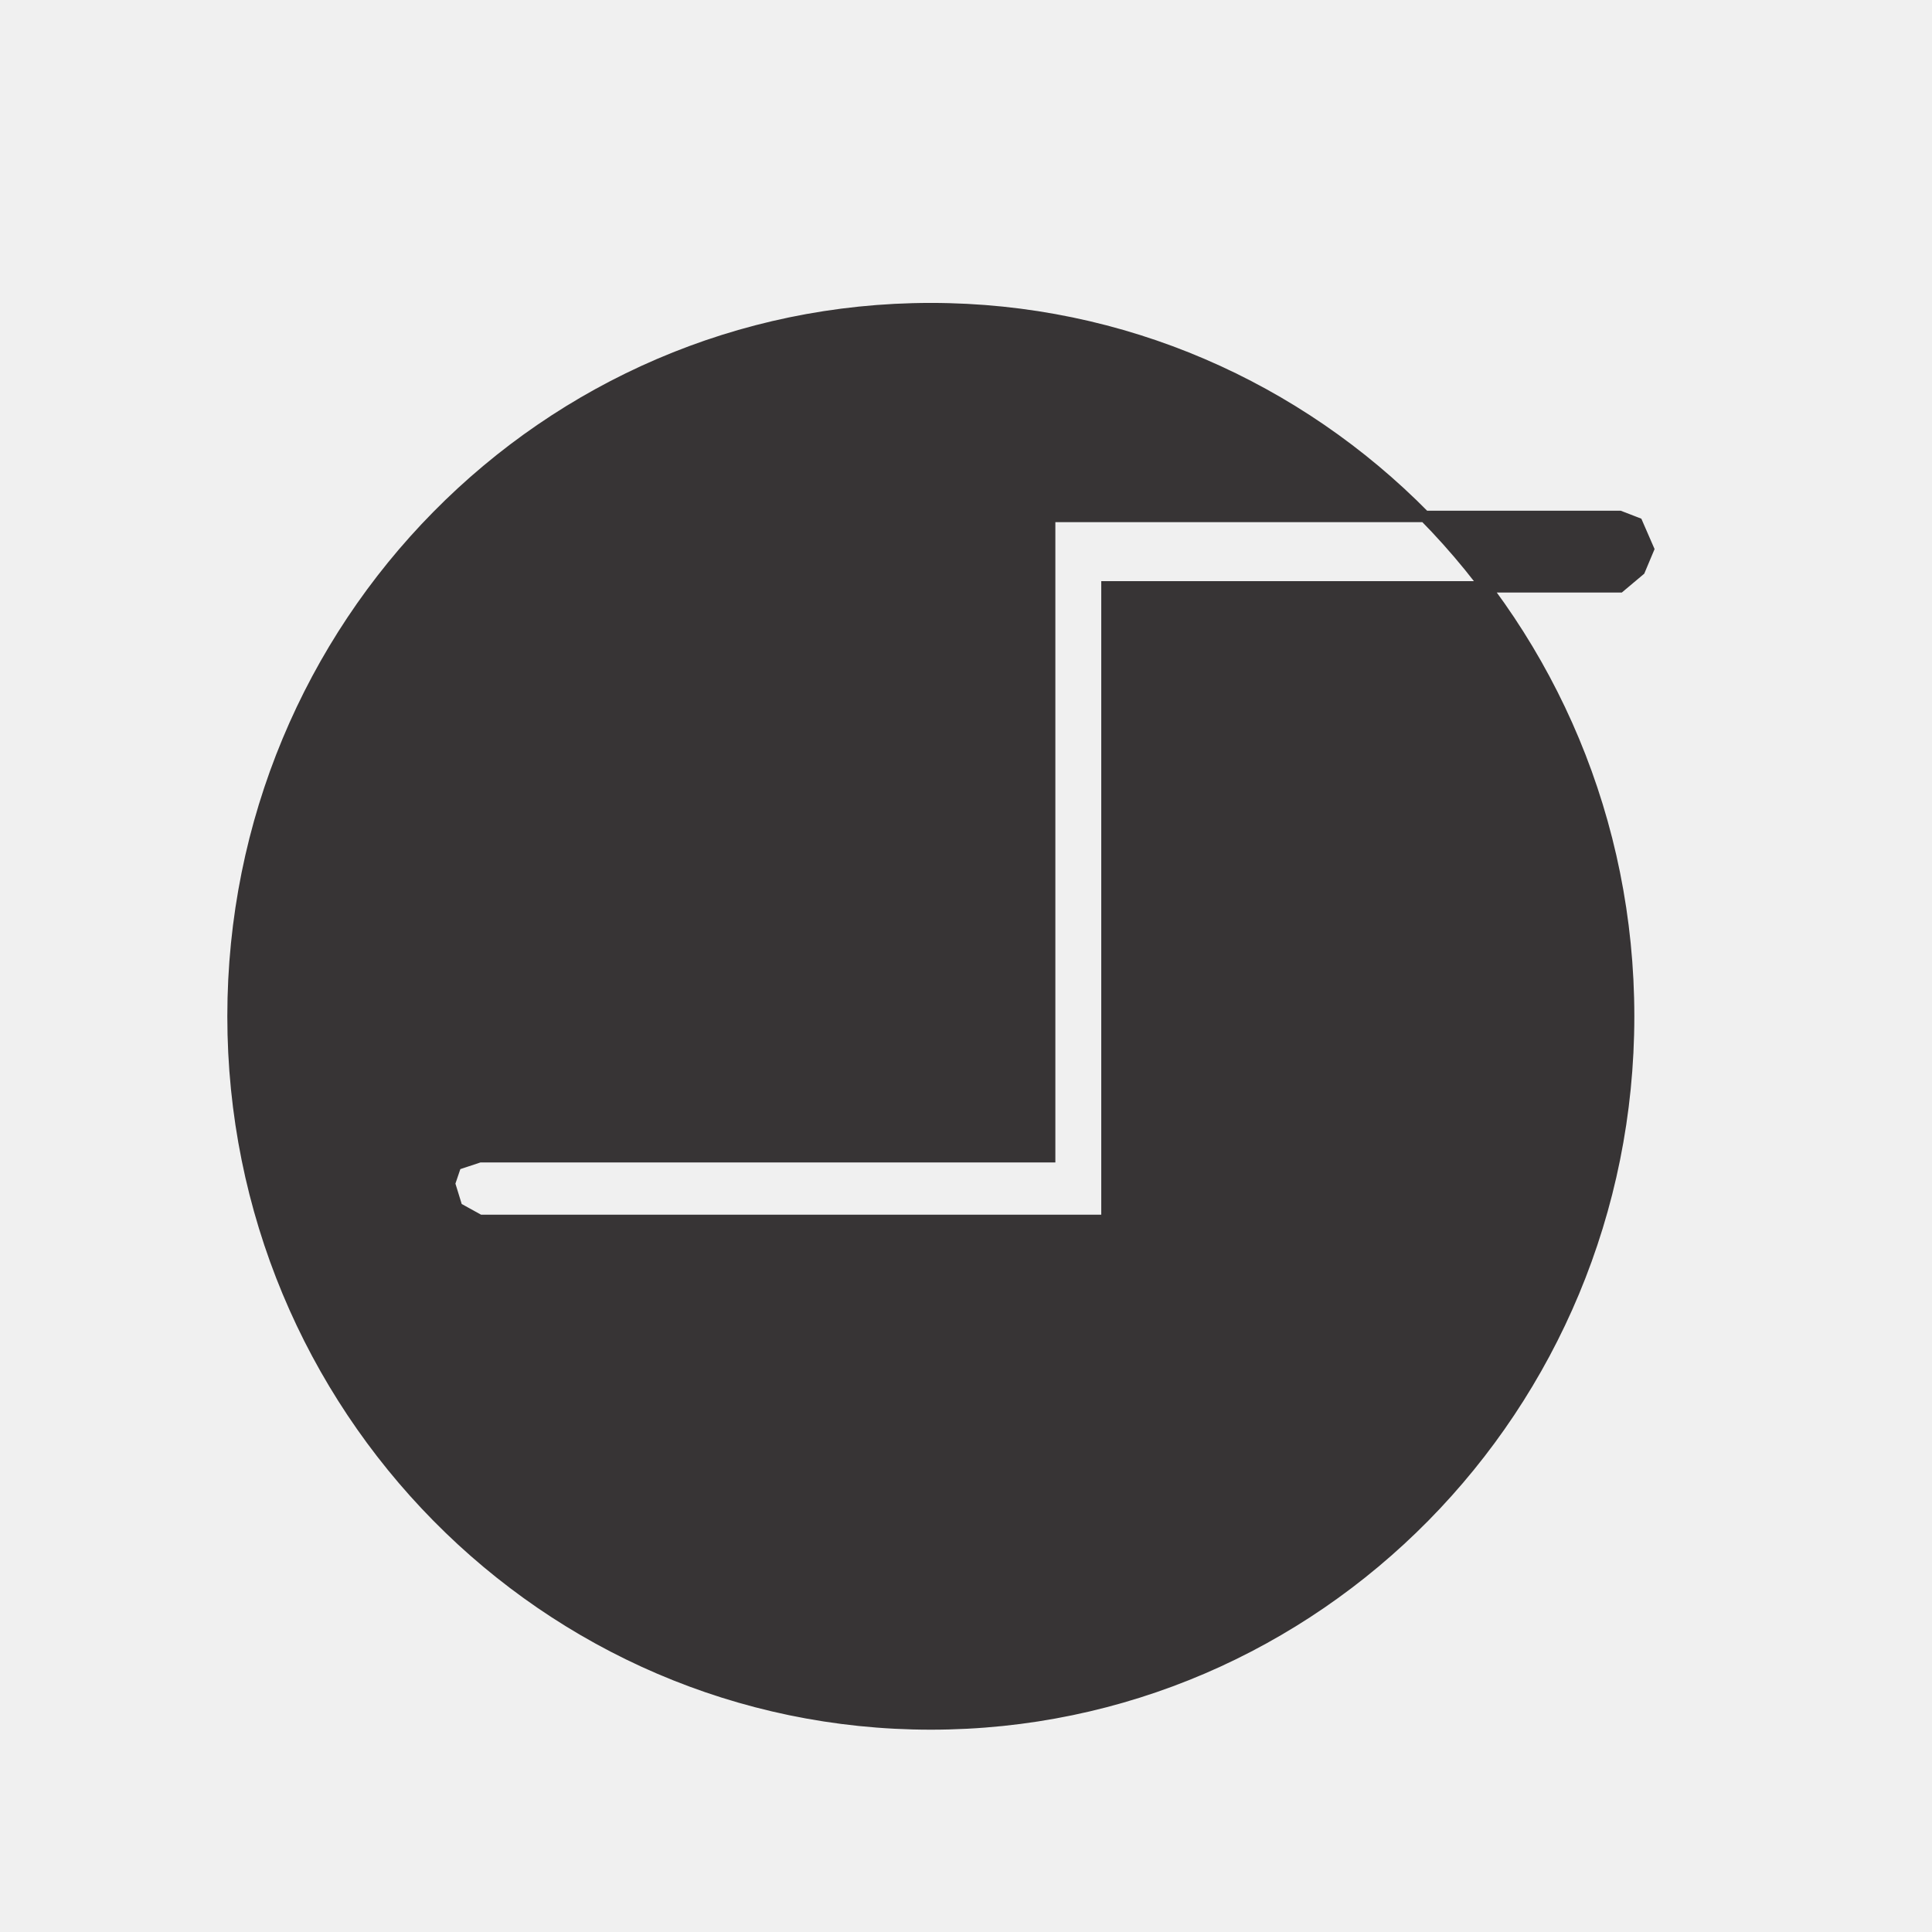
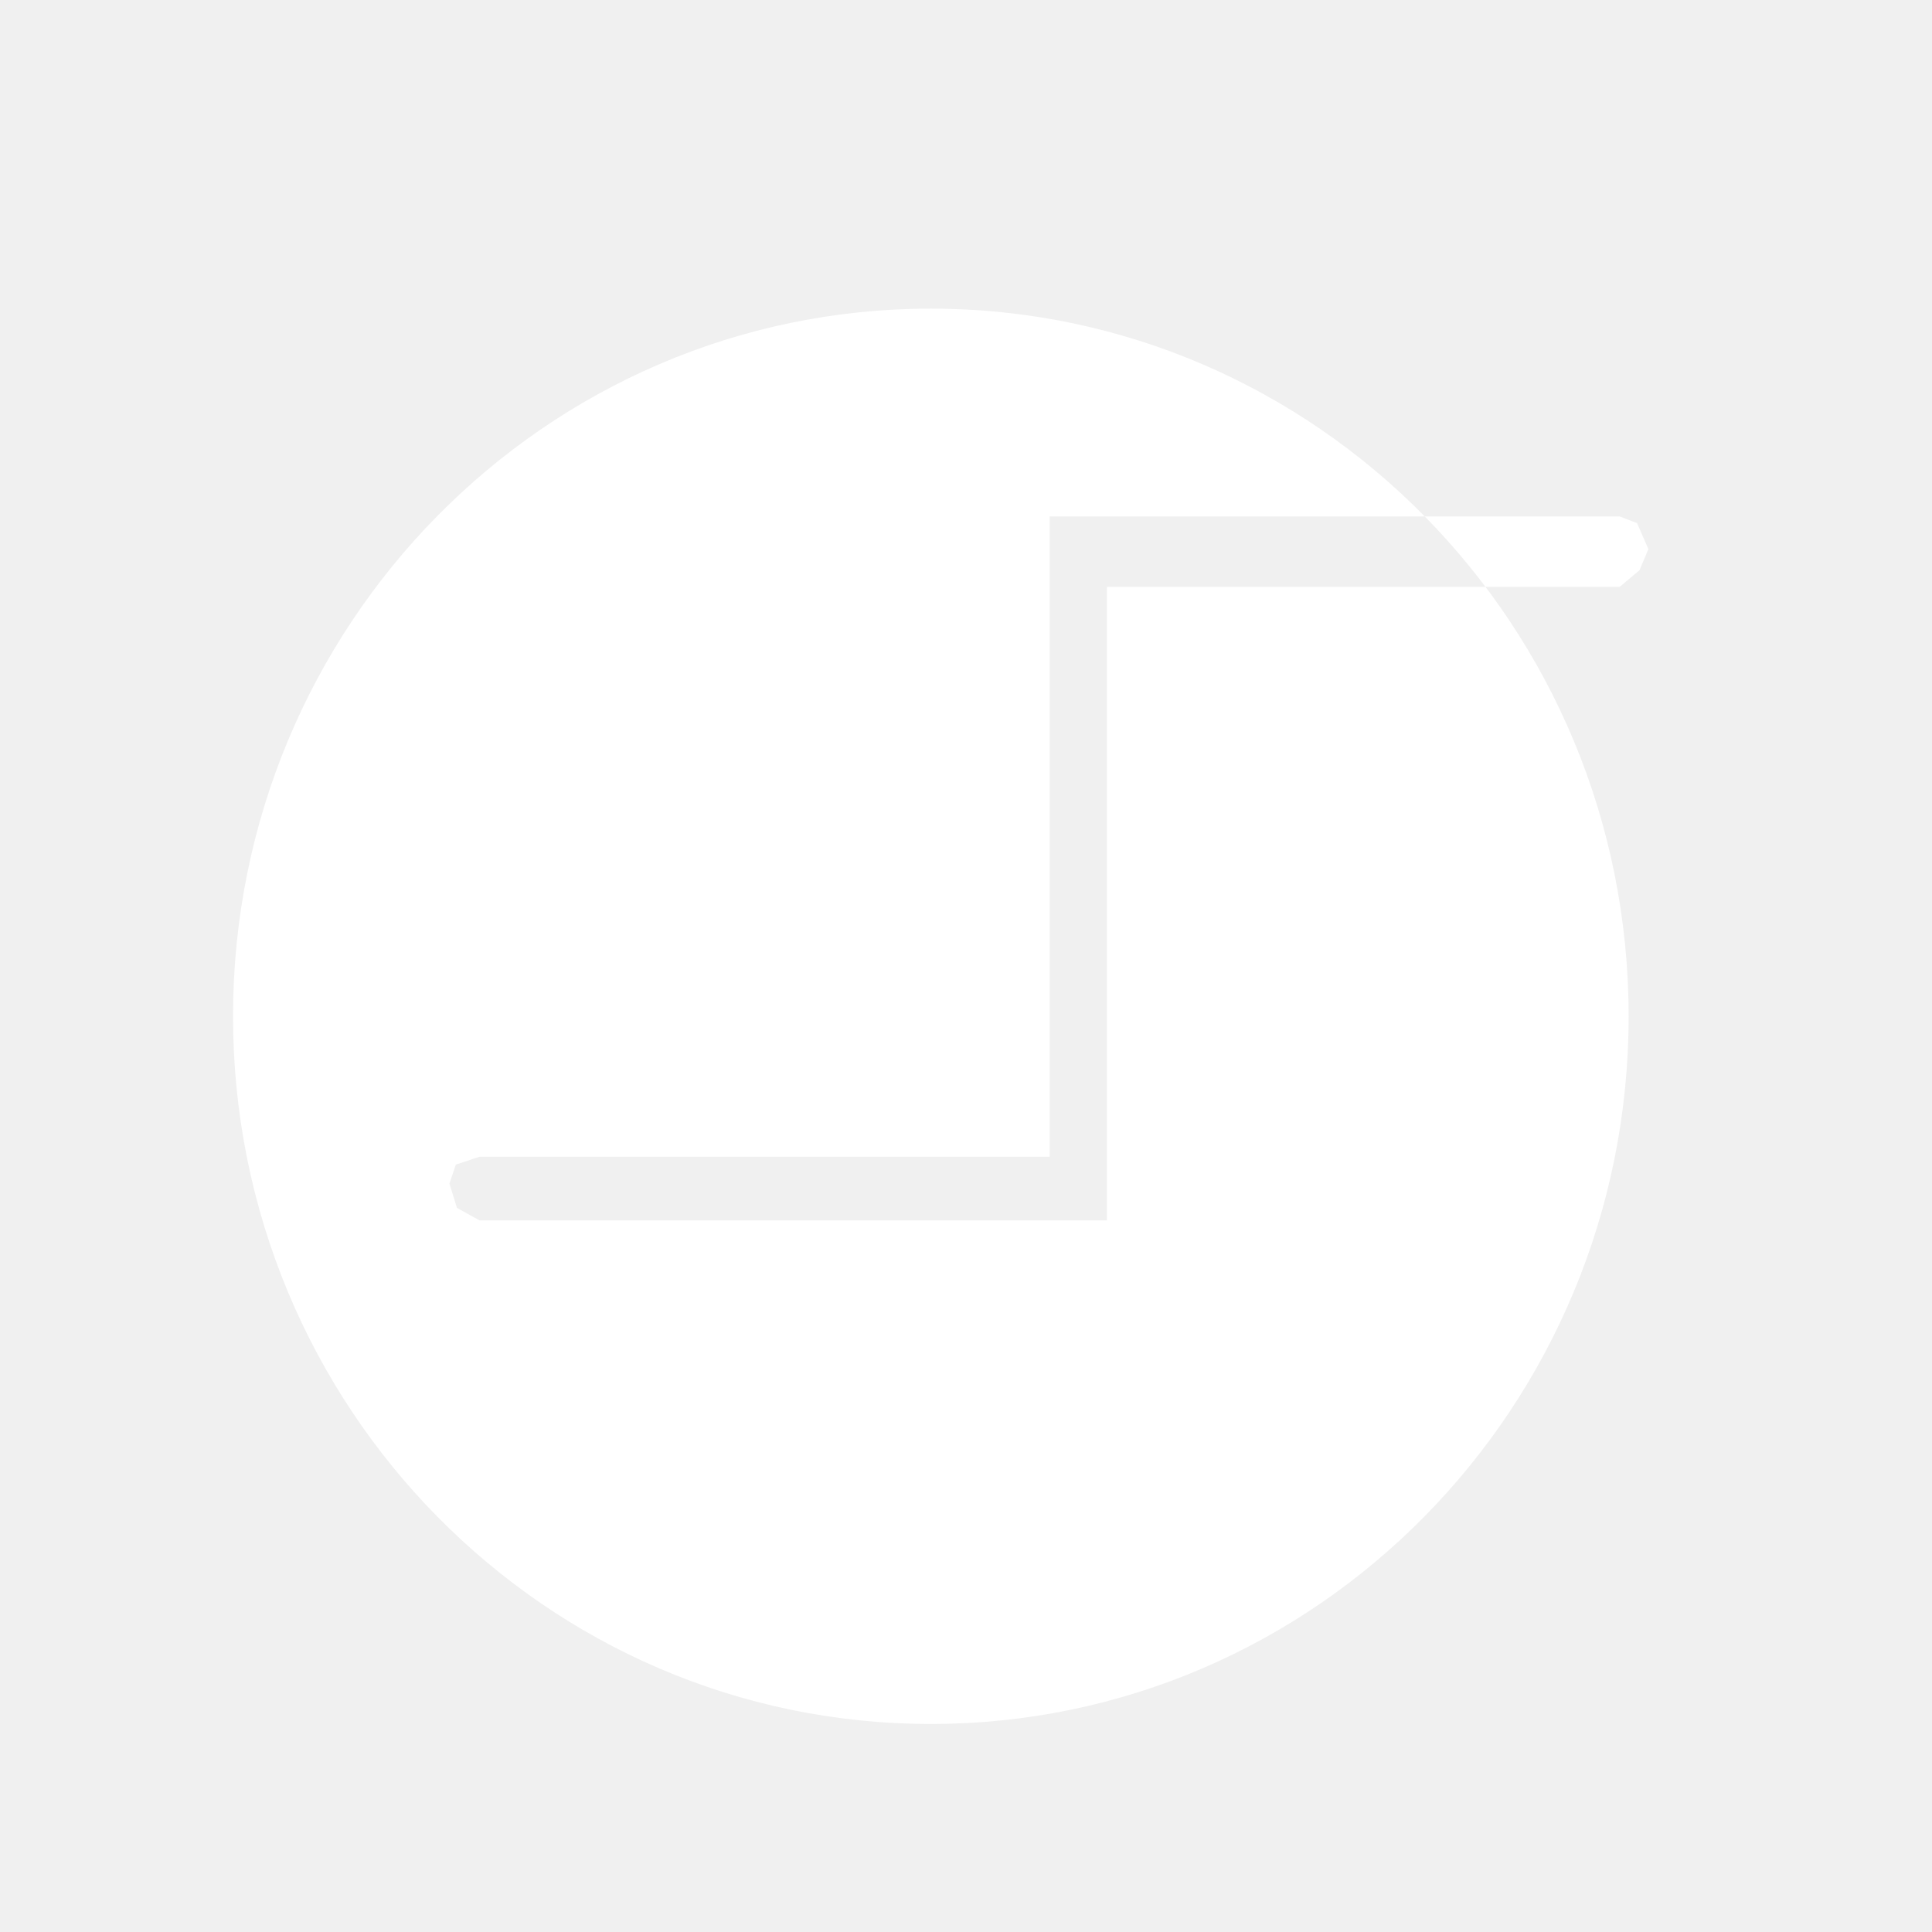
<svg xmlns="http://www.w3.org/2000/svg" xml:space="preserve" width="33.867mm" height="33.867mm" version="1.1" style="shape-rendering:geometricPrecision; text-rendering:geometricPrecision; image-rendering:optimizeQuality; fill-rule:evenodd; clip-rule:evenodd" viewBox="0 0 3386.66 3386.66">
-   <defs>
-     <style type="text/css">
-    
-     .str0 {stroke:#373435;stroke-width:20;stroke-miterlimit:22.926}
-     .fil0 {fill:#373435}
-    
-   </style>
-   </defs>
  <g id="Capa_x0020_1">
-     <path class="fil0 str0" d="M1631.67 540.99c675.55,0 1223.2,555.4 1223.2,1240.51 0,685.11 -547.65,1240.51 -1223.2,1240.51 -675.55,0 -1223.19,-555.4 -1223.19,-1240.51 0,-685.11 547.64,-1240.51 1223.19,-1240.51zm-790.98 1486.66l999.29 0 0 -1122.36 999.28 0 30.4 11.75 19.83 45.54 -15.53 36.95 -34.7 29.16 -898.83 0c0,46.27 0,92.54 0,138.82 0,46.28 0,92.55 0,138.83 0,46.27 0,92.55 0,138.82 0,46.28 0,92.55 0,138.83 0,46.27 0,92.55 0,138.83 0,46.27 0,92.54 0,138.82 0,46.27 0,92.55 0,138.83 0,46.28 0,92.55 0,138.82l-1099.74 0 -39.72 -21.97 -13.15 -42.66 11.25 -33.22 41.62 -13.79z" />
+     <path id="logoPulso" style="fill:white" d="M1631.67 540.99c675.55,0 1223.2,555.4 1223.2,1240.51 0,685.11 -547.65,1240.51 -1223.2,1240.51 -675.55,0 -1223.19,-555.4 -1223.19,-1240.51 0,-685.11 547.64,-1240.51 1223.19,-1240.51zm-790.98 1486.66l999.29 0 0 -1122.36 999.28 0 30.4 11.75 19.83 45.54 -15.53 36.95 -34.7 29.16 -898.83 0c0,46.27 0,92.54 0,138.82 0,46.28 0,92.55 0,138.83 0,46.27 0,92.55 0,138.82 0,46.28 0,92.55 0,138.83 0,46.27 0,92.55 0,138.83 0,46.27 0,92.54 0,138.82 0,46.27 0,92.55 0,138.83 0,46.28 0,92.55 0,138.82l-1099.74 0 -39.72 -21.97 -13.15 -42.66 11.25 -33.22 41.62 -13.79z" />
  </g>
</svg>
